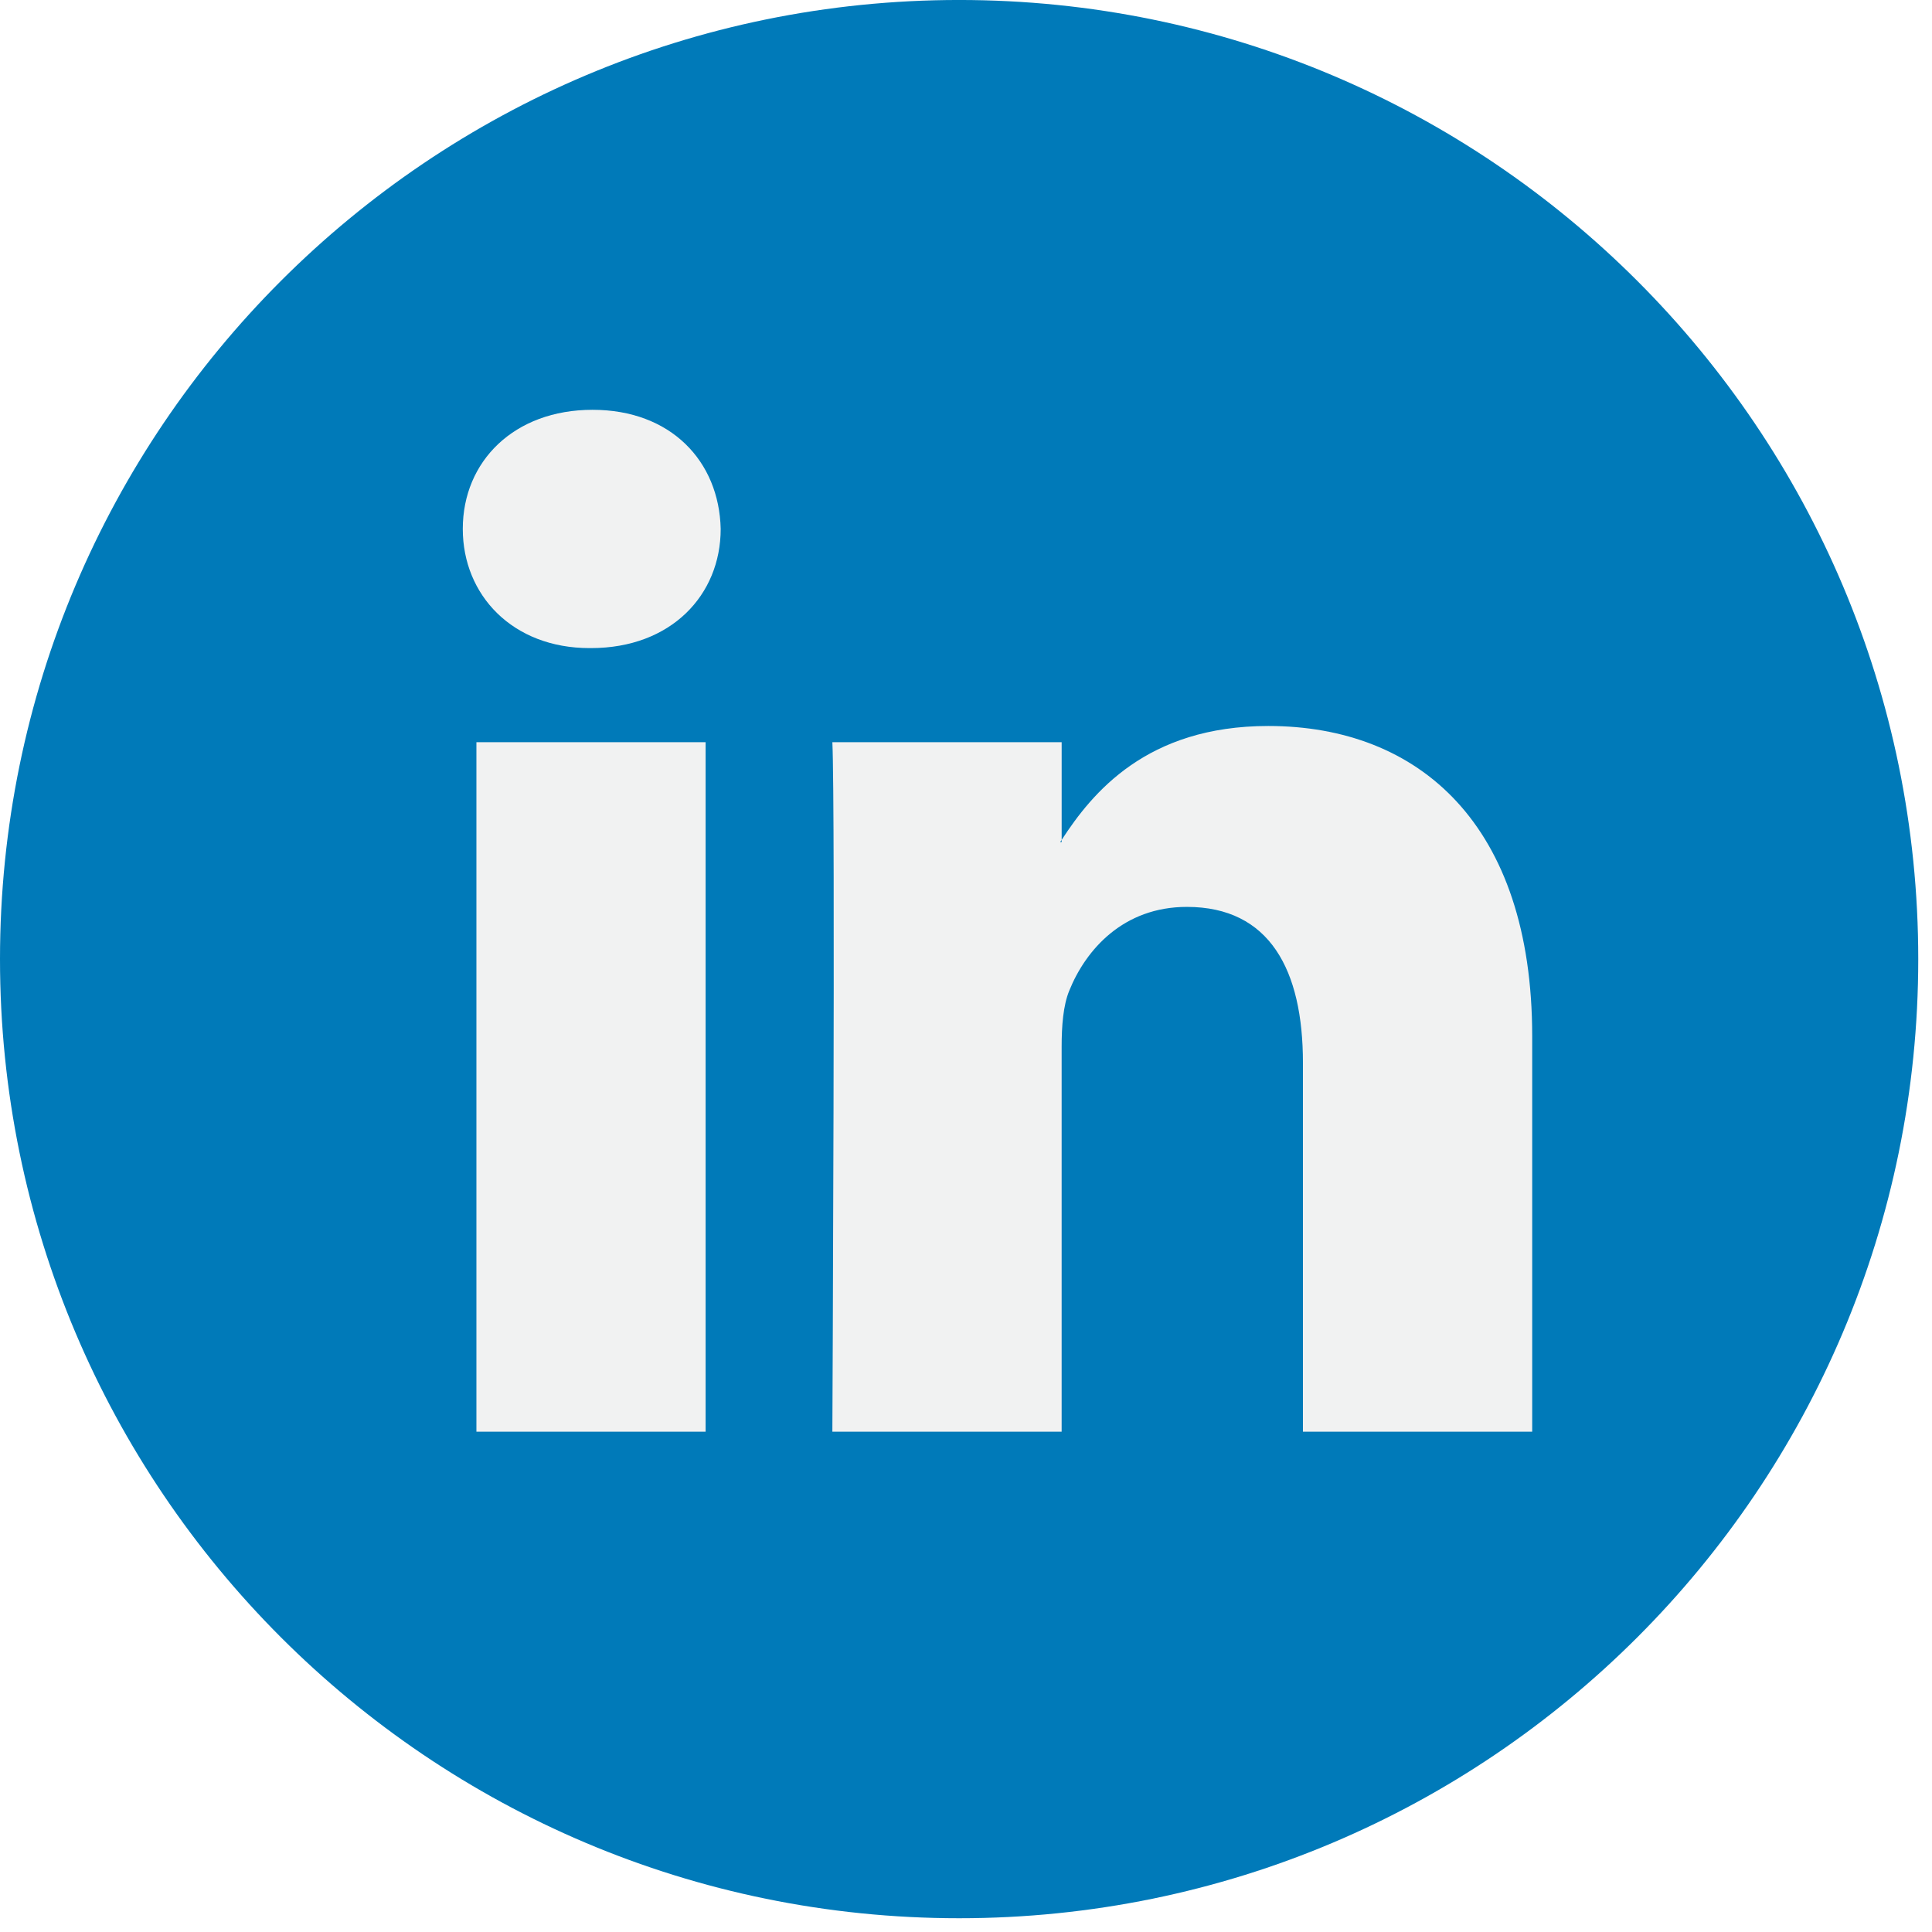
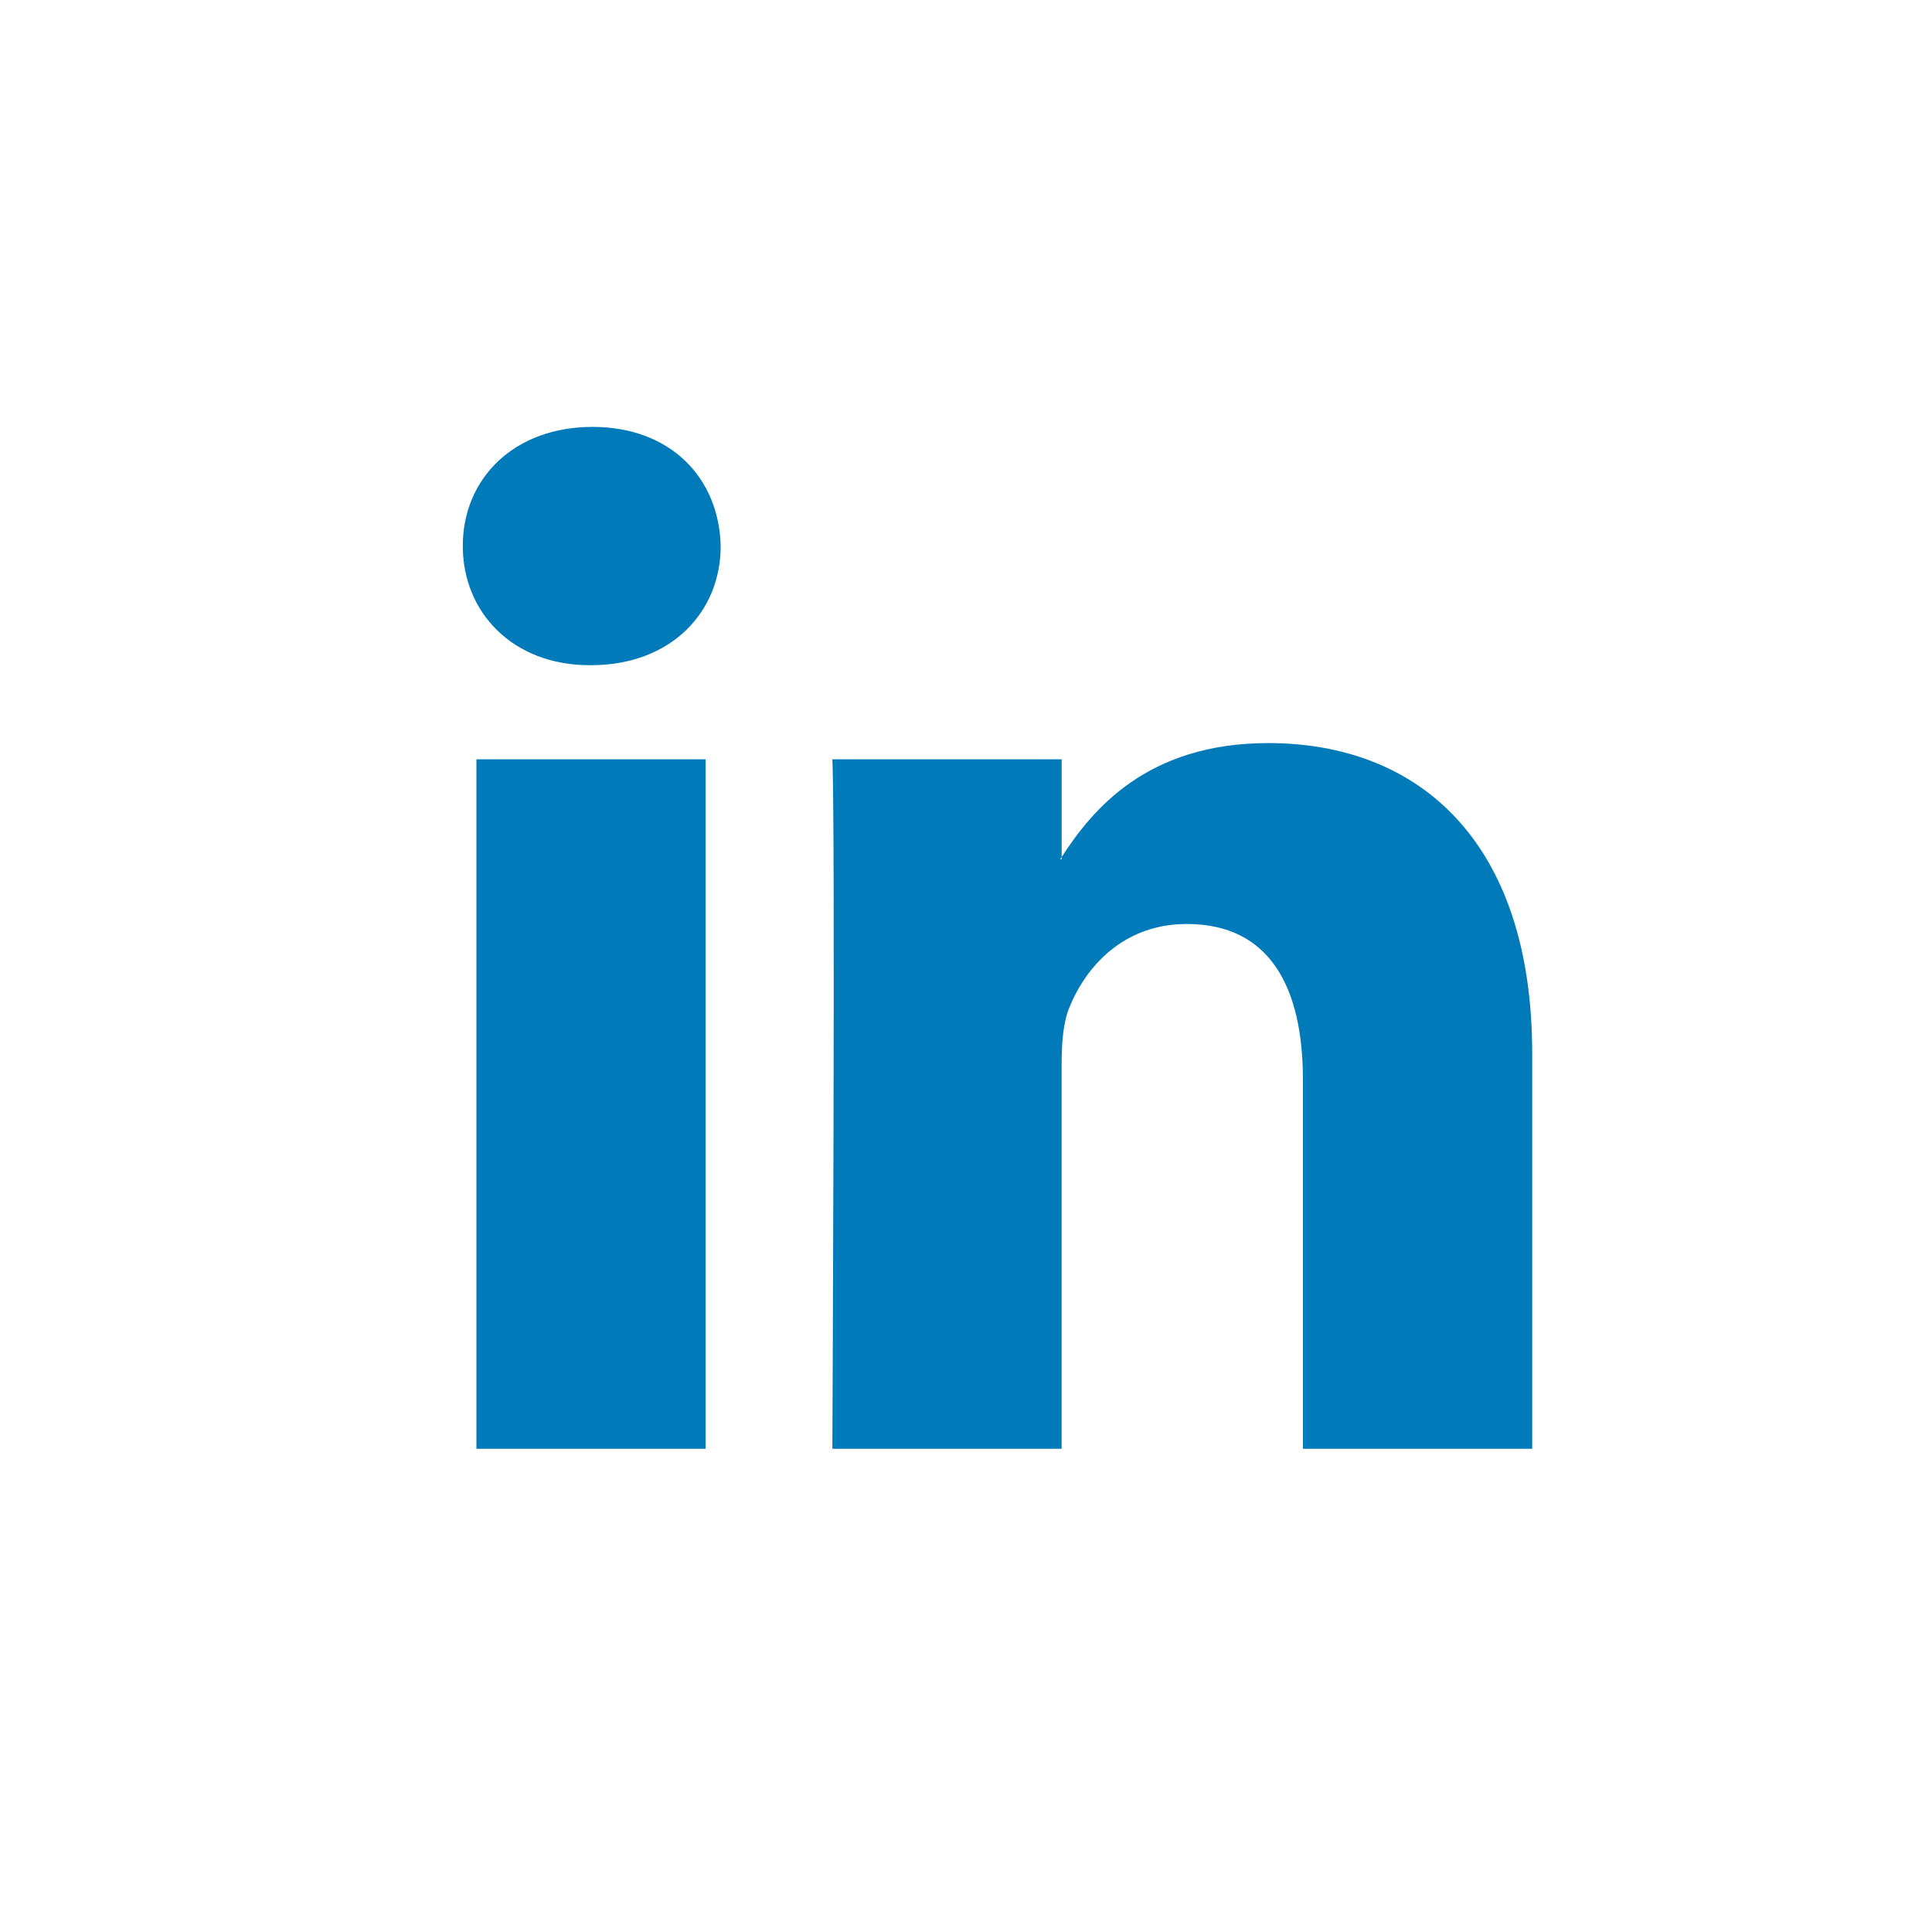
<svg xmlns="http://www.w3.org/2000/svg" viewBox="0 0 113 113">
-   <g id="Page-1" stroke="none" stroke-width="1" fill="none" fill-rule="evenodd">
-     <g id="linkedin" transform="translate(0, -1)" fill-rule="nonzero">
-       <circle id="Oval" fill="#007AB9" cx="56.098" cy="57.097" r="56.098" />
-       <path d="M89.616,61.611 L89.616,84.739 L76.207,84.739 L76.207,63.161 C76.207,57.743 74.271,54.043 69.416,54.043 C65.711,54.043 63.51,56.534 62.538,58.946 C62.185,59.808 62.094,61.005 62.094,62.214 L62.094,84.738 L48.684,84.738 C48.684,84.738 48.864,48.192 48.684,44.409 L62.095,44.409 L62.095,50.124 C62.068,50.169 62.03,50.213 62.006,50.256 L62.095,50.256 L62.095,50.124 C63.877,47.382 67.055,43.462 74.18,43.462 C83.002,43.462 89.616,49.226 89.616,61.611 L89.616,61.611 Z M34.656,24.969 C30.069,24.969 27.068,27.98 27.068,31.936 C27.068,35.808 29.982,38.906 34.48,38.906 L34.567,38.906 C39.244,38.906 42.152,35.808 42.152,31.936 C42.063,27.98 39.244,24.969 34.656,24.969 Z M27.865,84.739 L41.27,84.739 L41.27,44.409 L27.865,44.409 L27.865,84.739 Z" id="Shape" fill="#F1F2F2" />
-     </g>
-   </g>
+   <path d="m89.616 61.611v23.128h-13.409v-21.578c0-5.418-1.936-9.118-6.791-9.118-3.705 0-5.906 2.491-6.878 4.903-.353.862-.444 2.059-.444 3.268v22.524h-13.41s.18-36.546 0-40.329h13.411v5.715c-.027.045-.065.089-.089.132h.089v-.132c1.782-2.742 4.96-6.662 12.085-6.662 8.822 0 15.436 5.764 15.436 18.149zm-54.96-36.642c-4.587 0-7.588 3.011-7.588 6.967 0 3.872 2.914 6.97 7.412 6.97h.087c4.677 0 7.585-3.098 7.585-6.97-.089-3.956-2.908-6.967-7.496-6.967zm-6.791 59.77h13.405v-40.33h-13.405z" fill="#007ab9" />
</svg>
